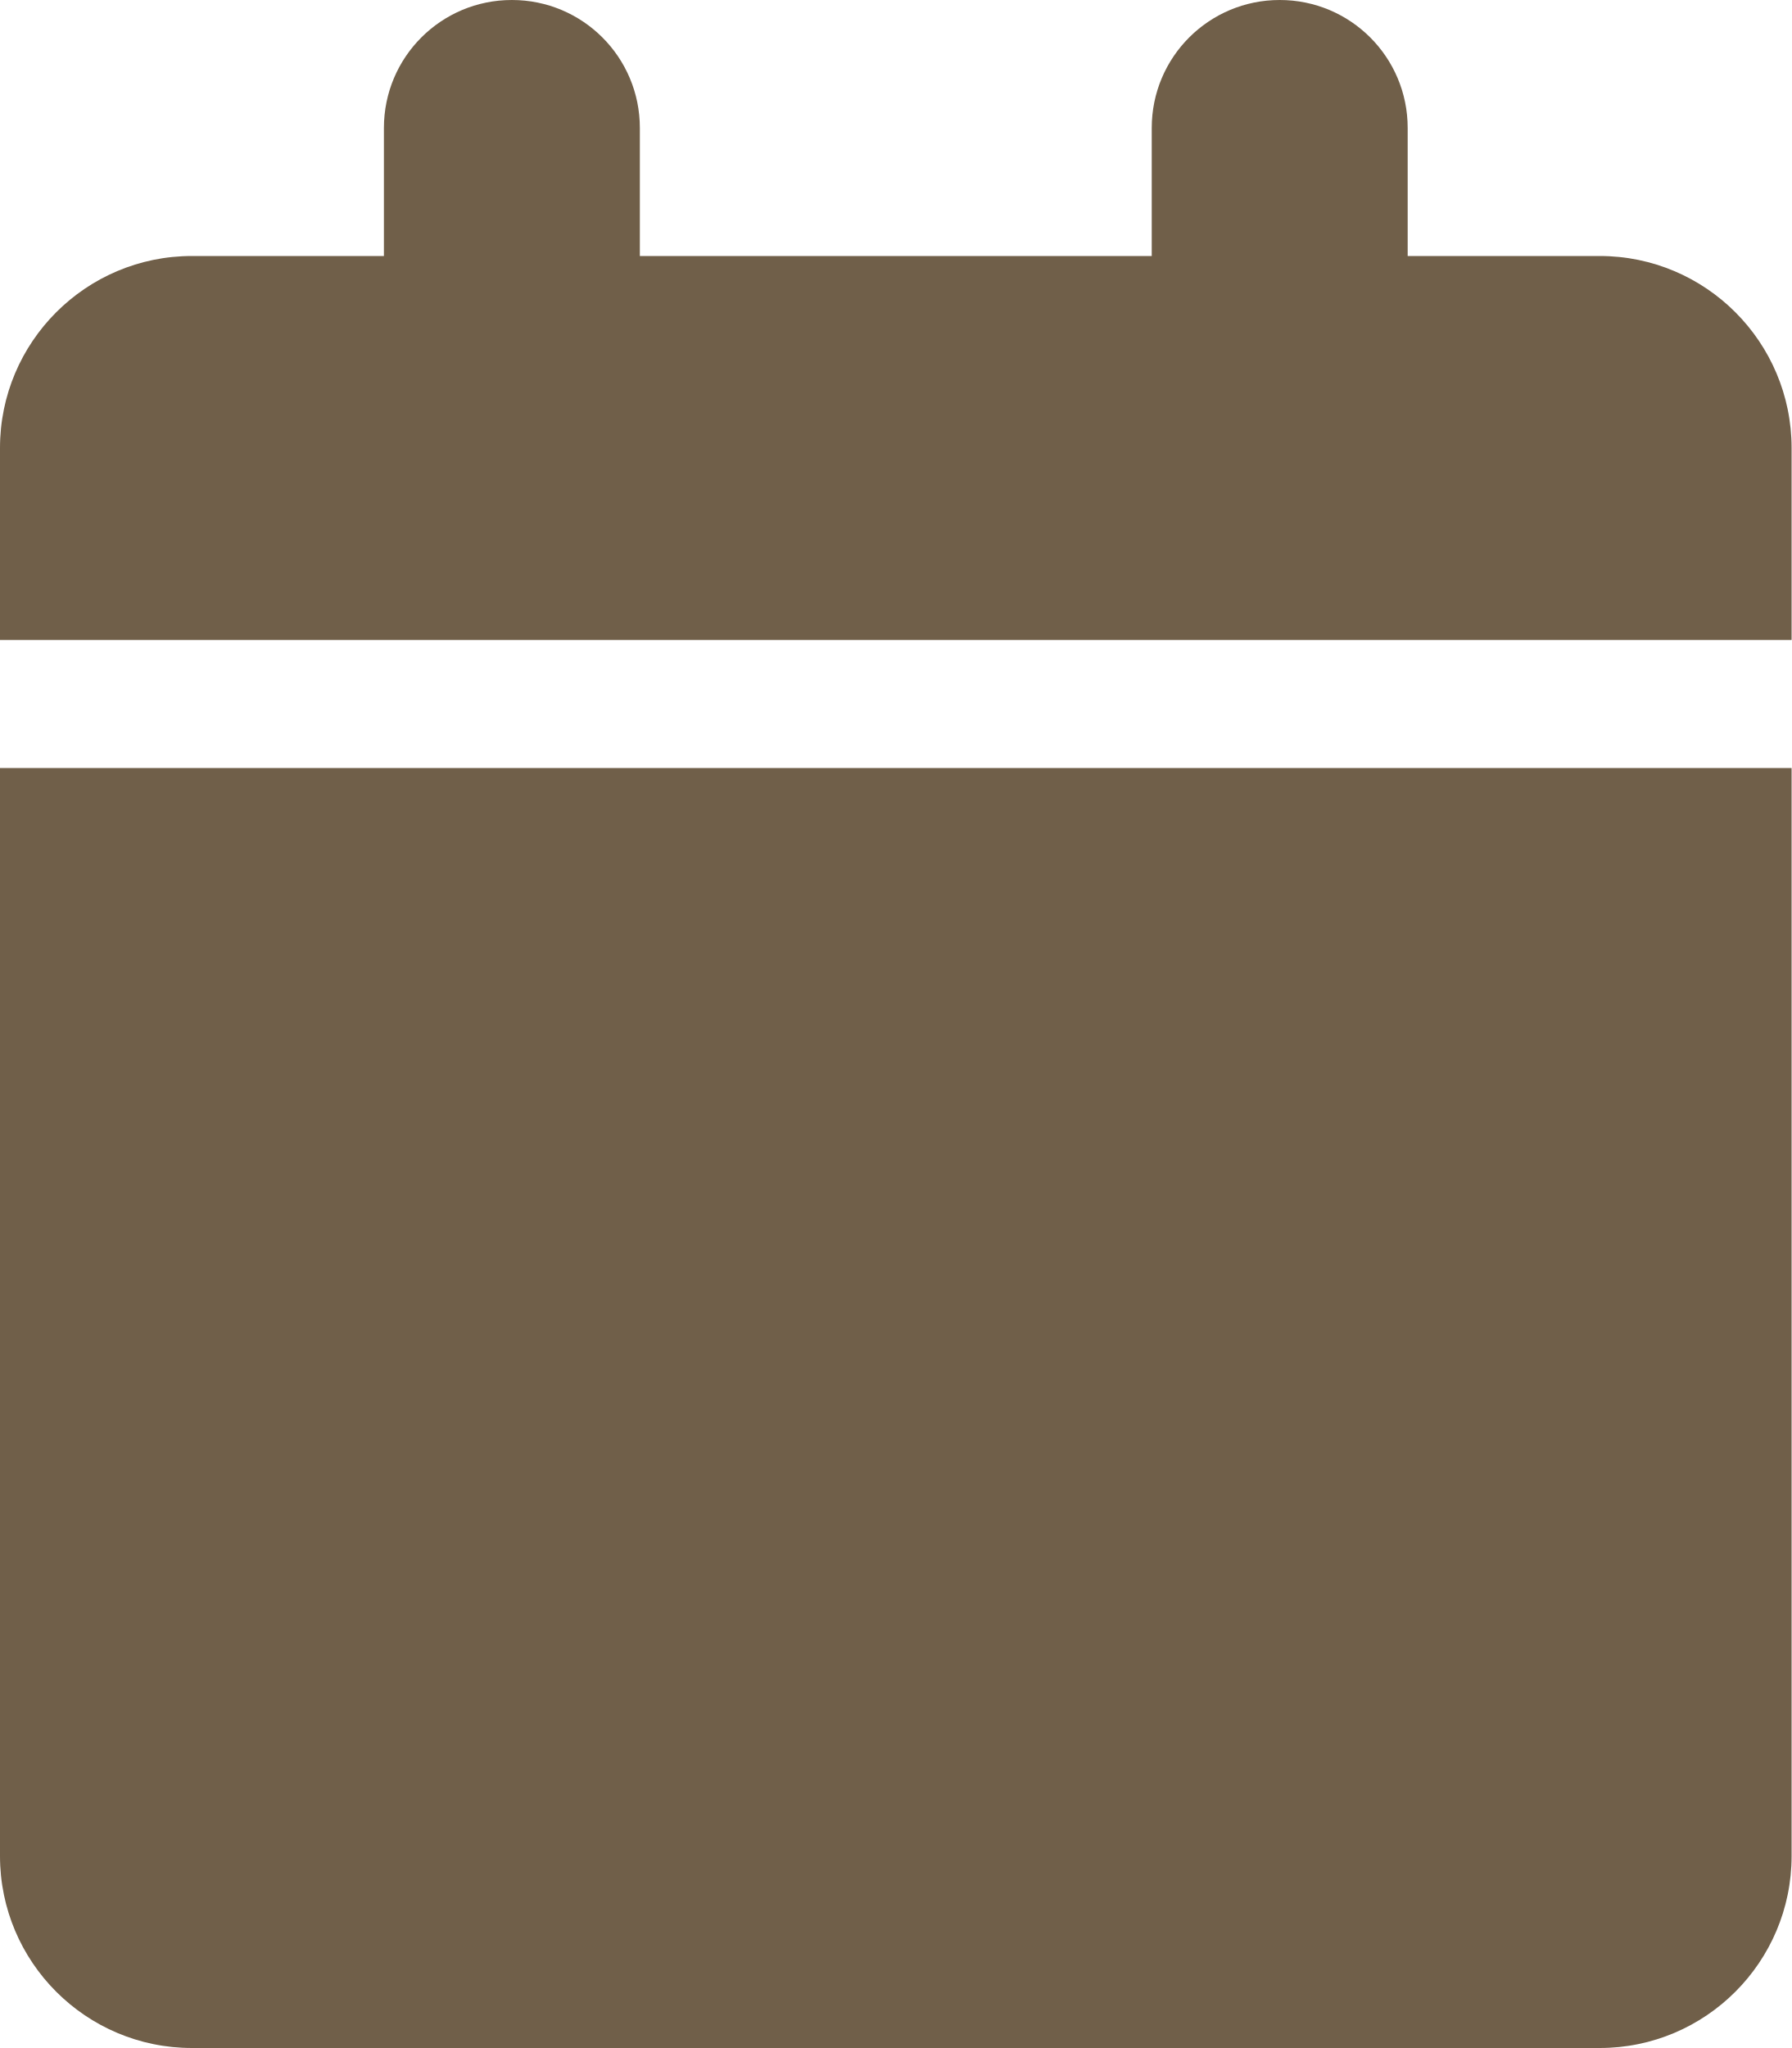
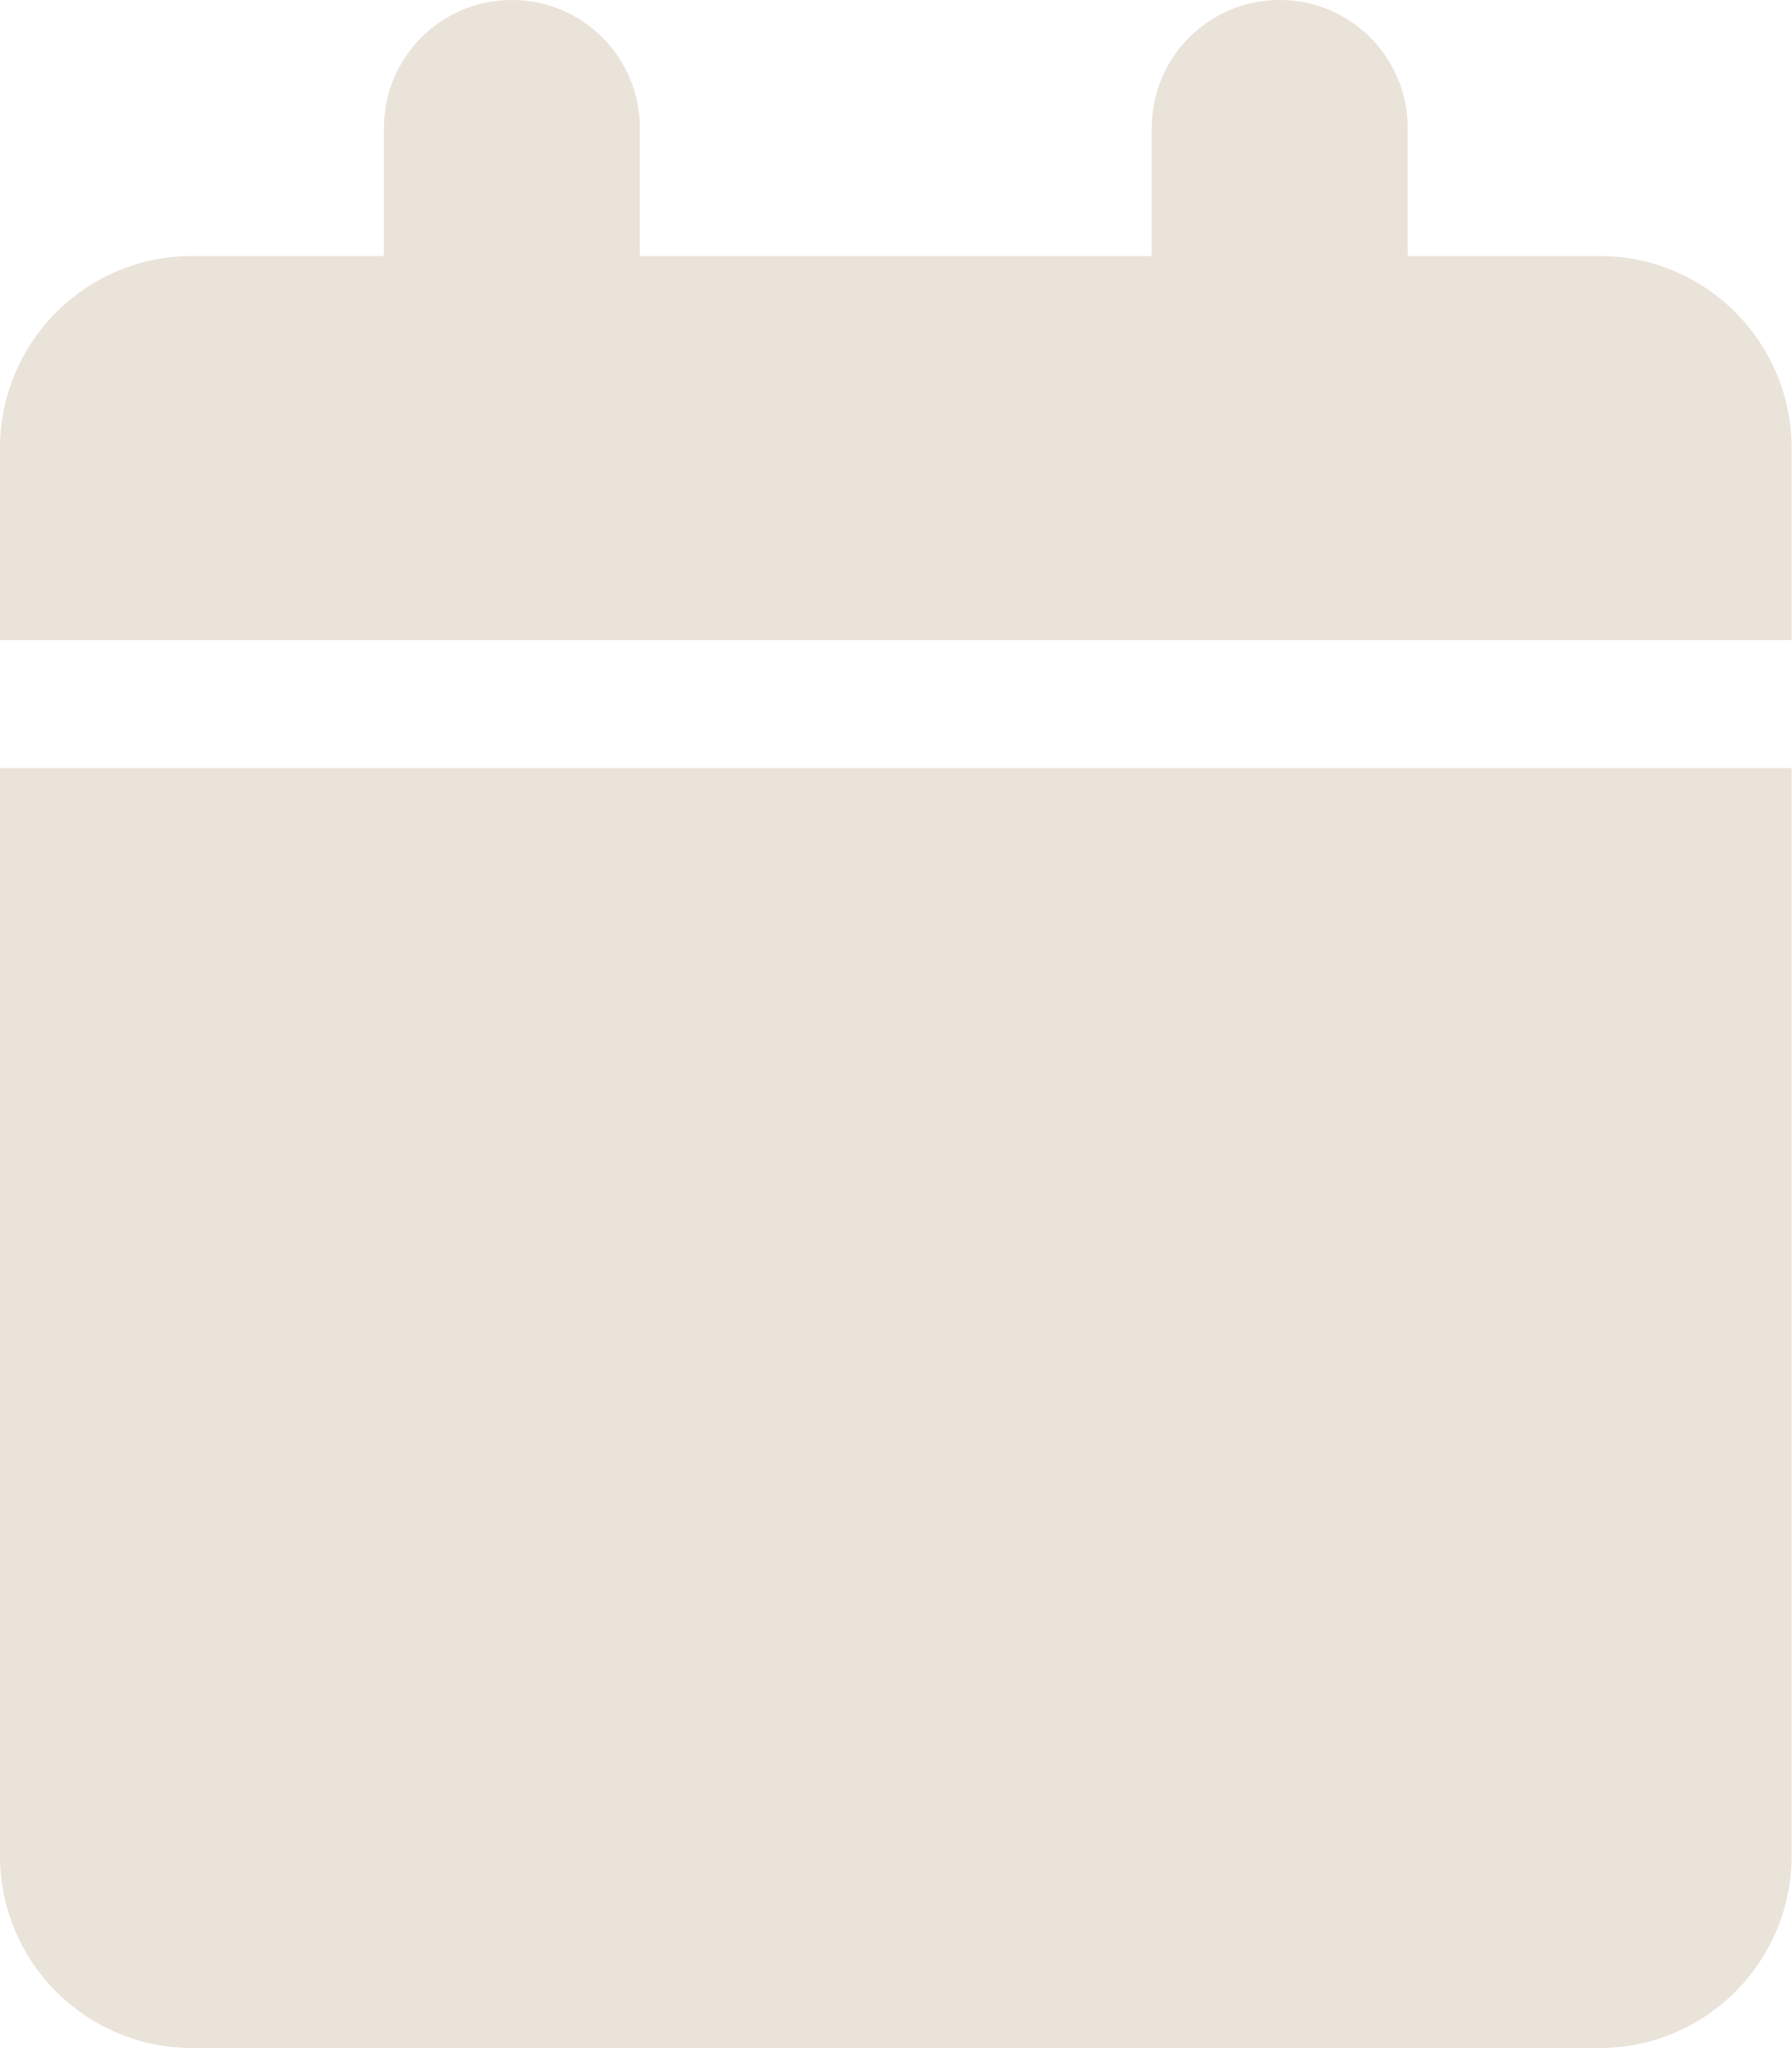
- <svg xmlns="http://www.w3.org/2000/svg" fill="#705f49" viewBox="0 0 448 512">
+ <svg xmlns="http://www.w3.org/2000/svg" fill="#eae3da" viewBox="0 0 448 512">
  <path d="M96 32l0 32L48 64C21.5 64 0 85.5 0 112l0 48 448 0 0-48c0-26.5-21.5-48-48-48l-48 0 0-32c0-17.7-14.3-32-32-32s-32 14.3-32 32l0 32L160 64l0-32c0-17.7-14.3-32-32-32S96 14.3 96 32zM448 192L0 192 0 464c0 26.5 21.5 48 48 48l352 0c26.5 0 48-21.5 48-48l0-272z" />
</svg>
